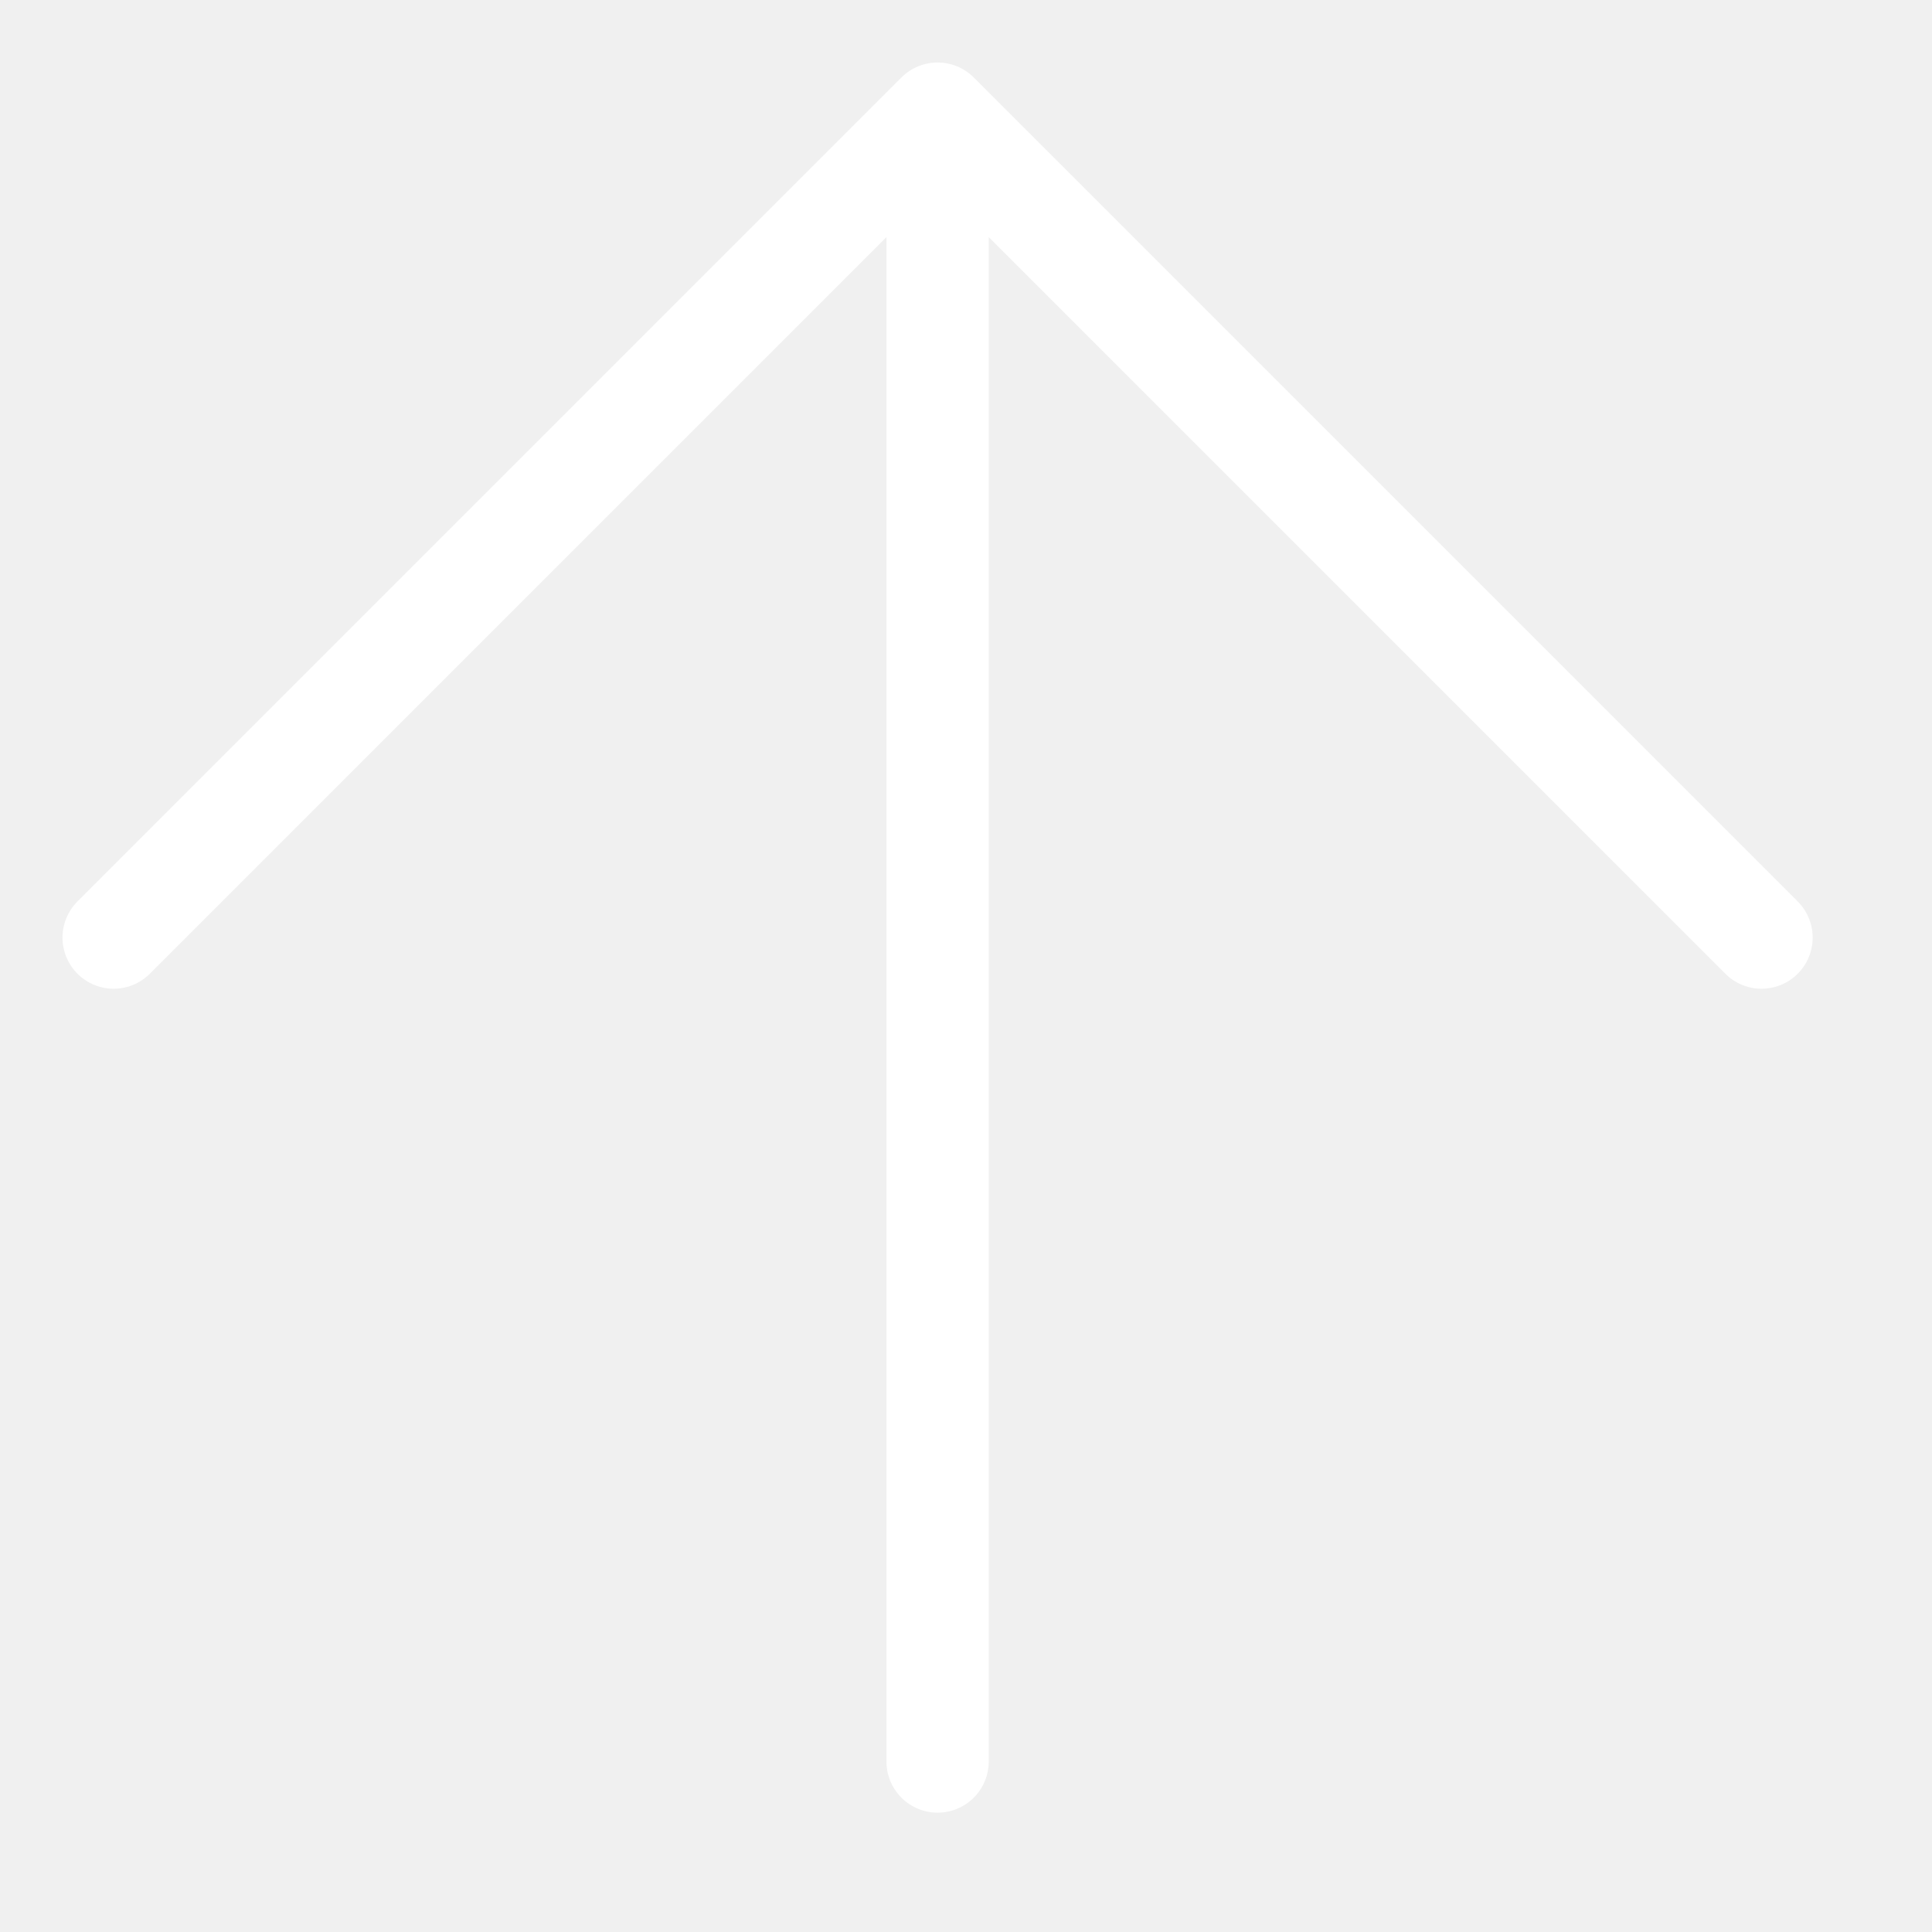
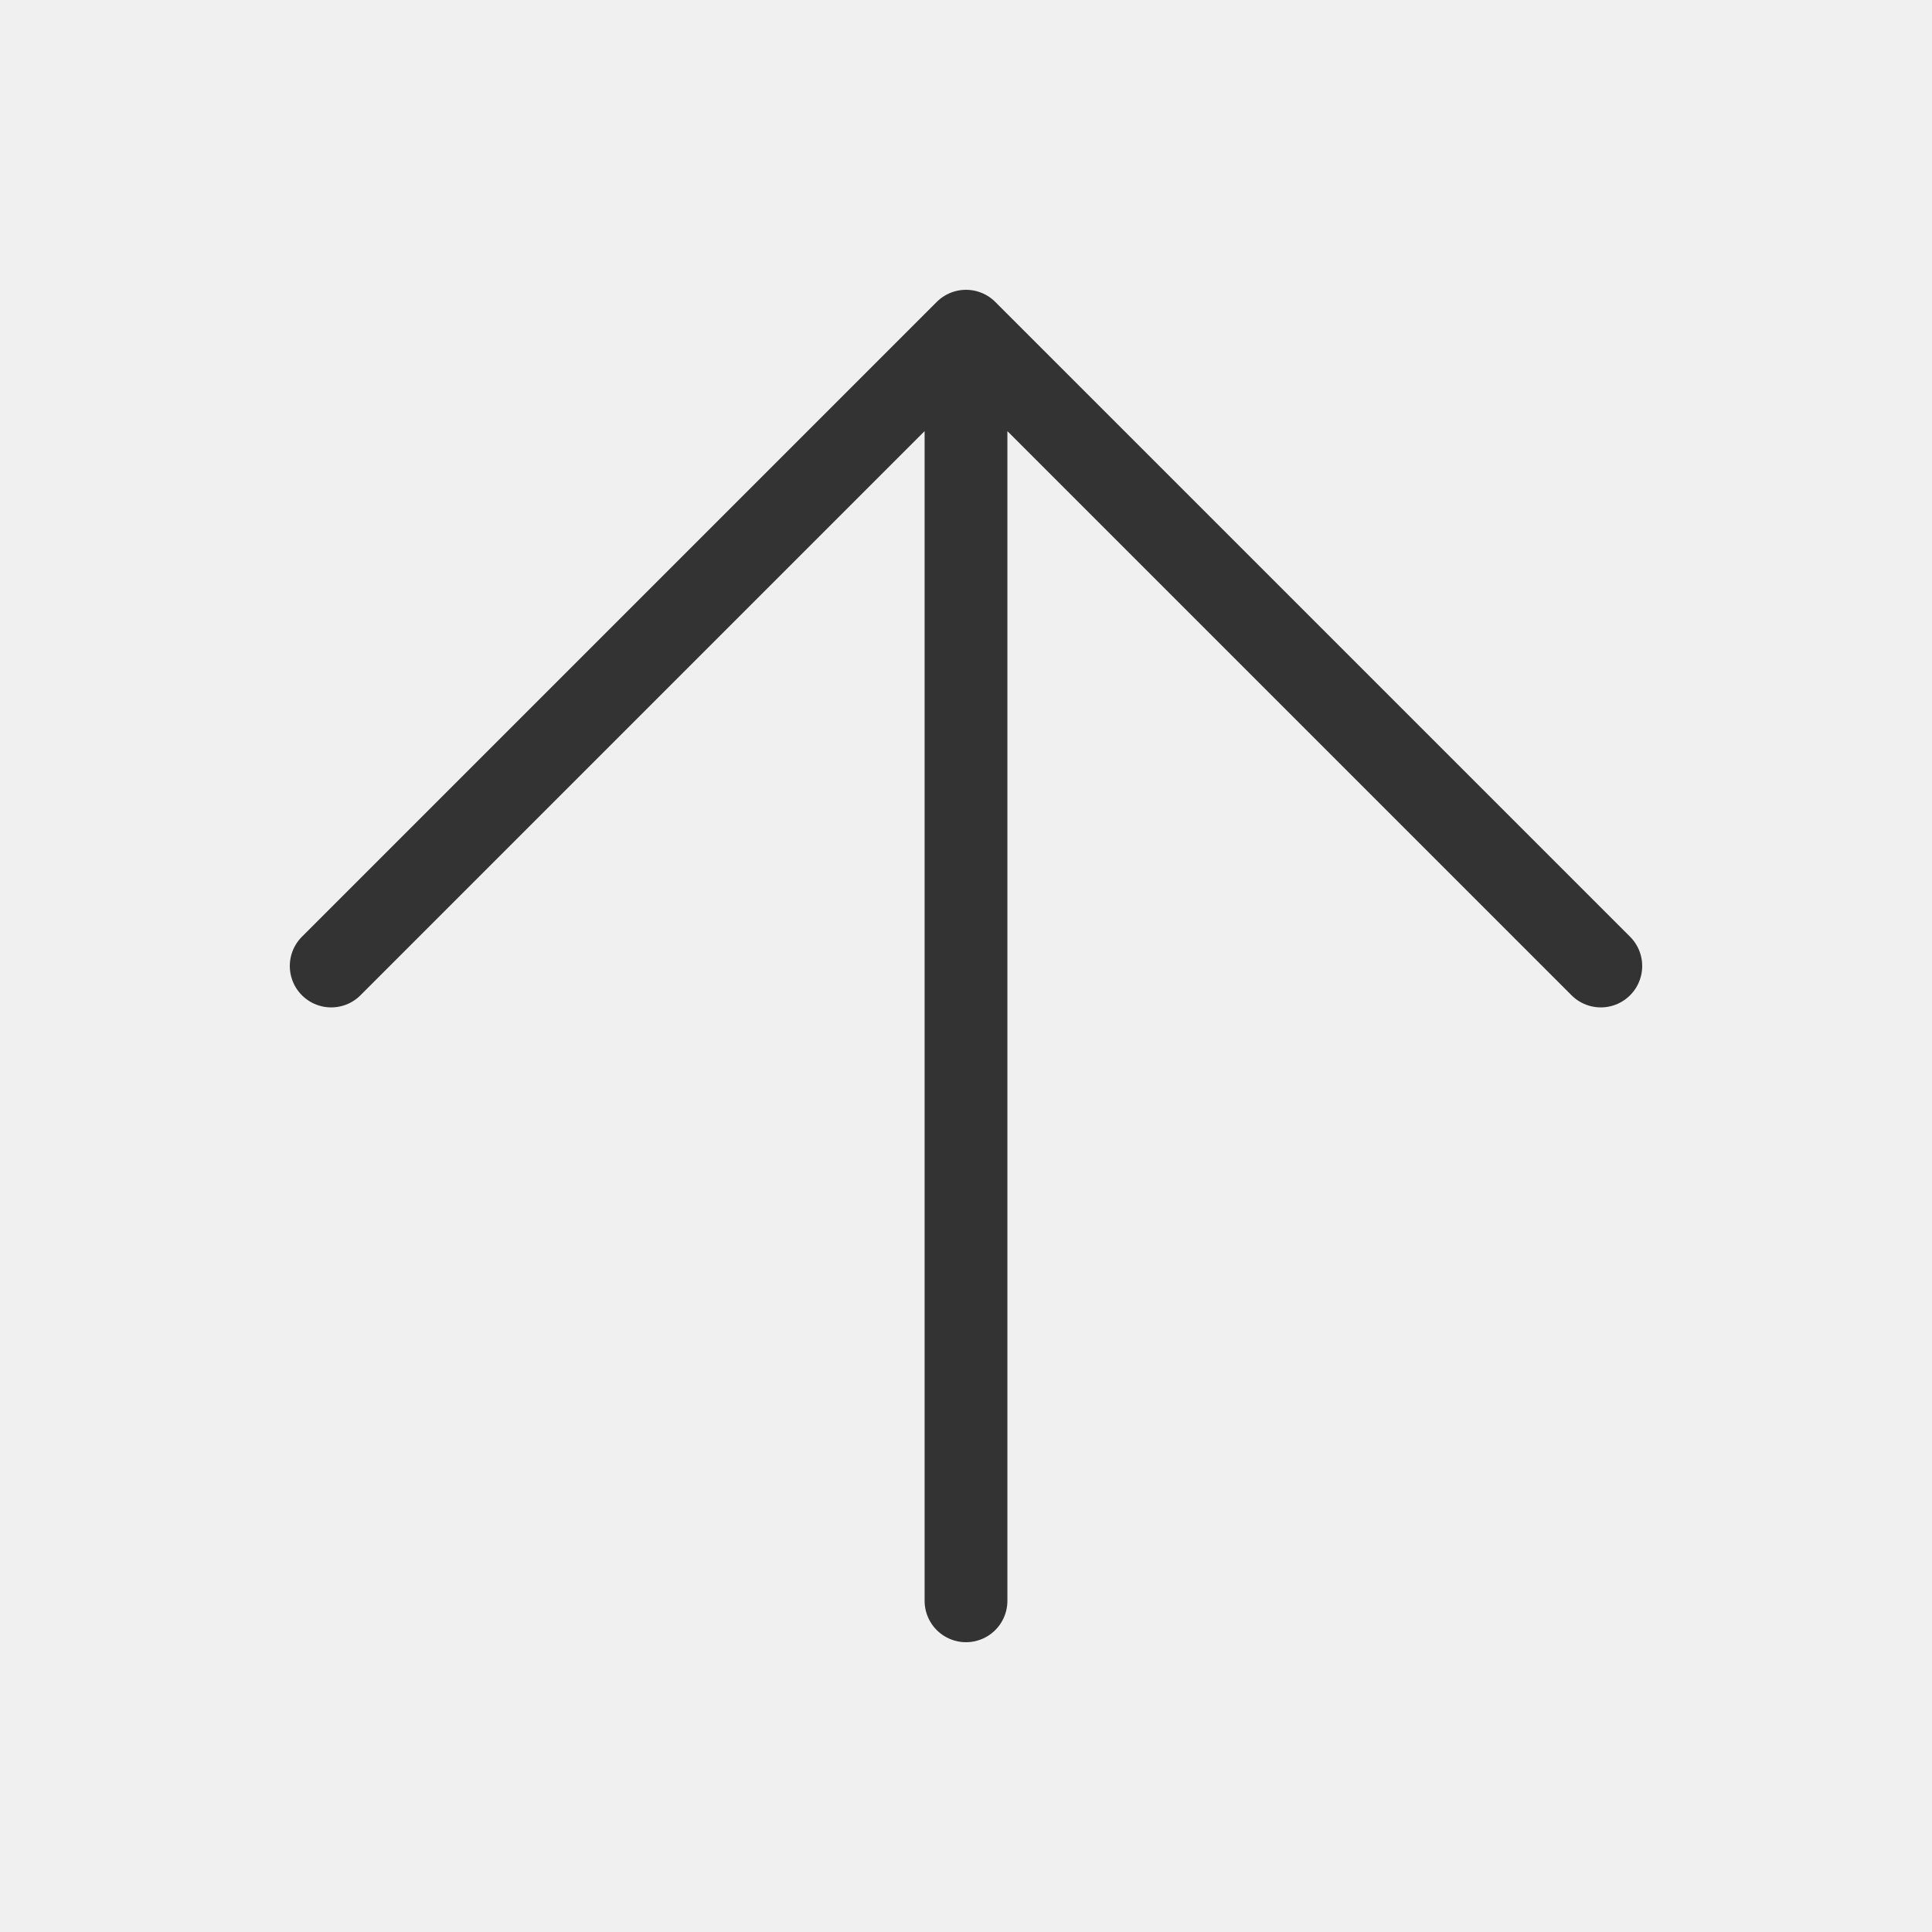
- <svg xmlns="http://www.w3.org/2000/svg" width="34" height="34" viewBox="0 0 34 34" fill="none">
-   <path d="M2 16.5L16.5 2M16.5 2L31 16.5M16.5 2V31" stroke="white" stroke-width="1.8" stroke-linecap="round" stroke-linejoin="round" />
+ <svg xmlns="http://www.w3.org/2000/svg" width="35" height="35" viewBox="0 0 35 35" fill="none">
+   <path d="M6 17.5L17.5 6M17.5 6L29 17.5M17.5 6V29" stroke="#333333" stroke-width="1.5" stroke-linecap="round" stroke-linejoin="round" />
</svg>
